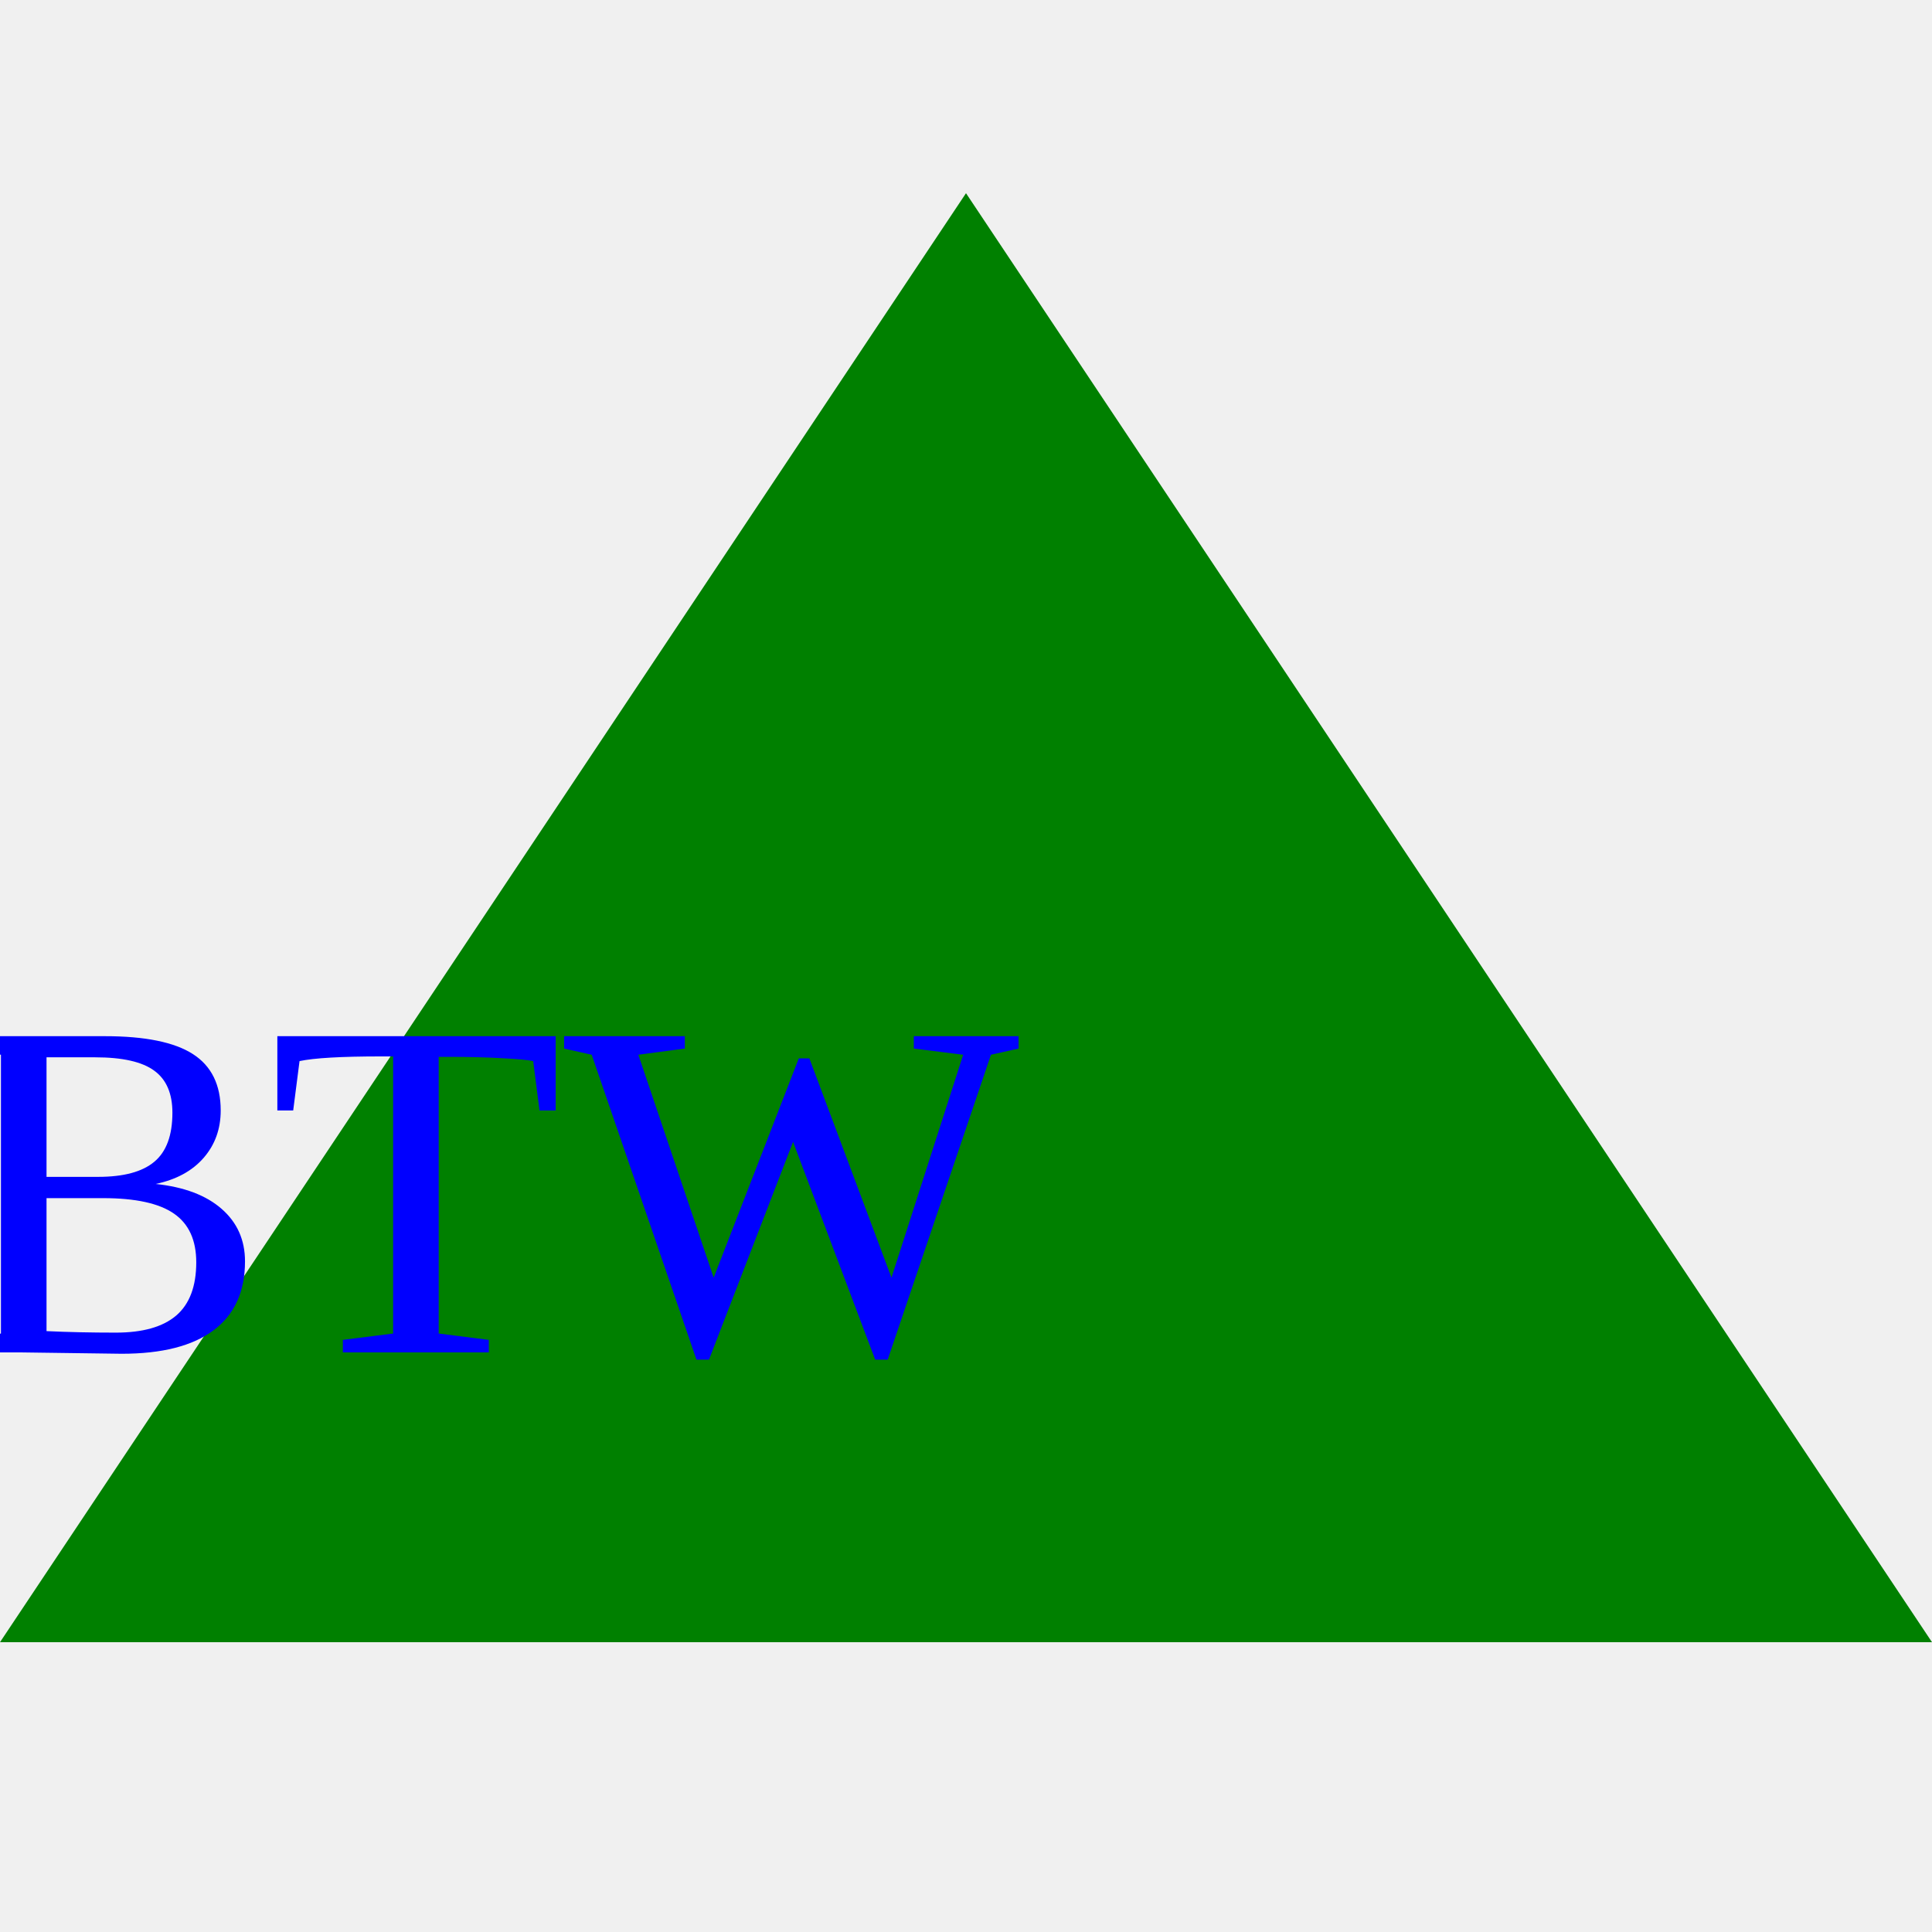
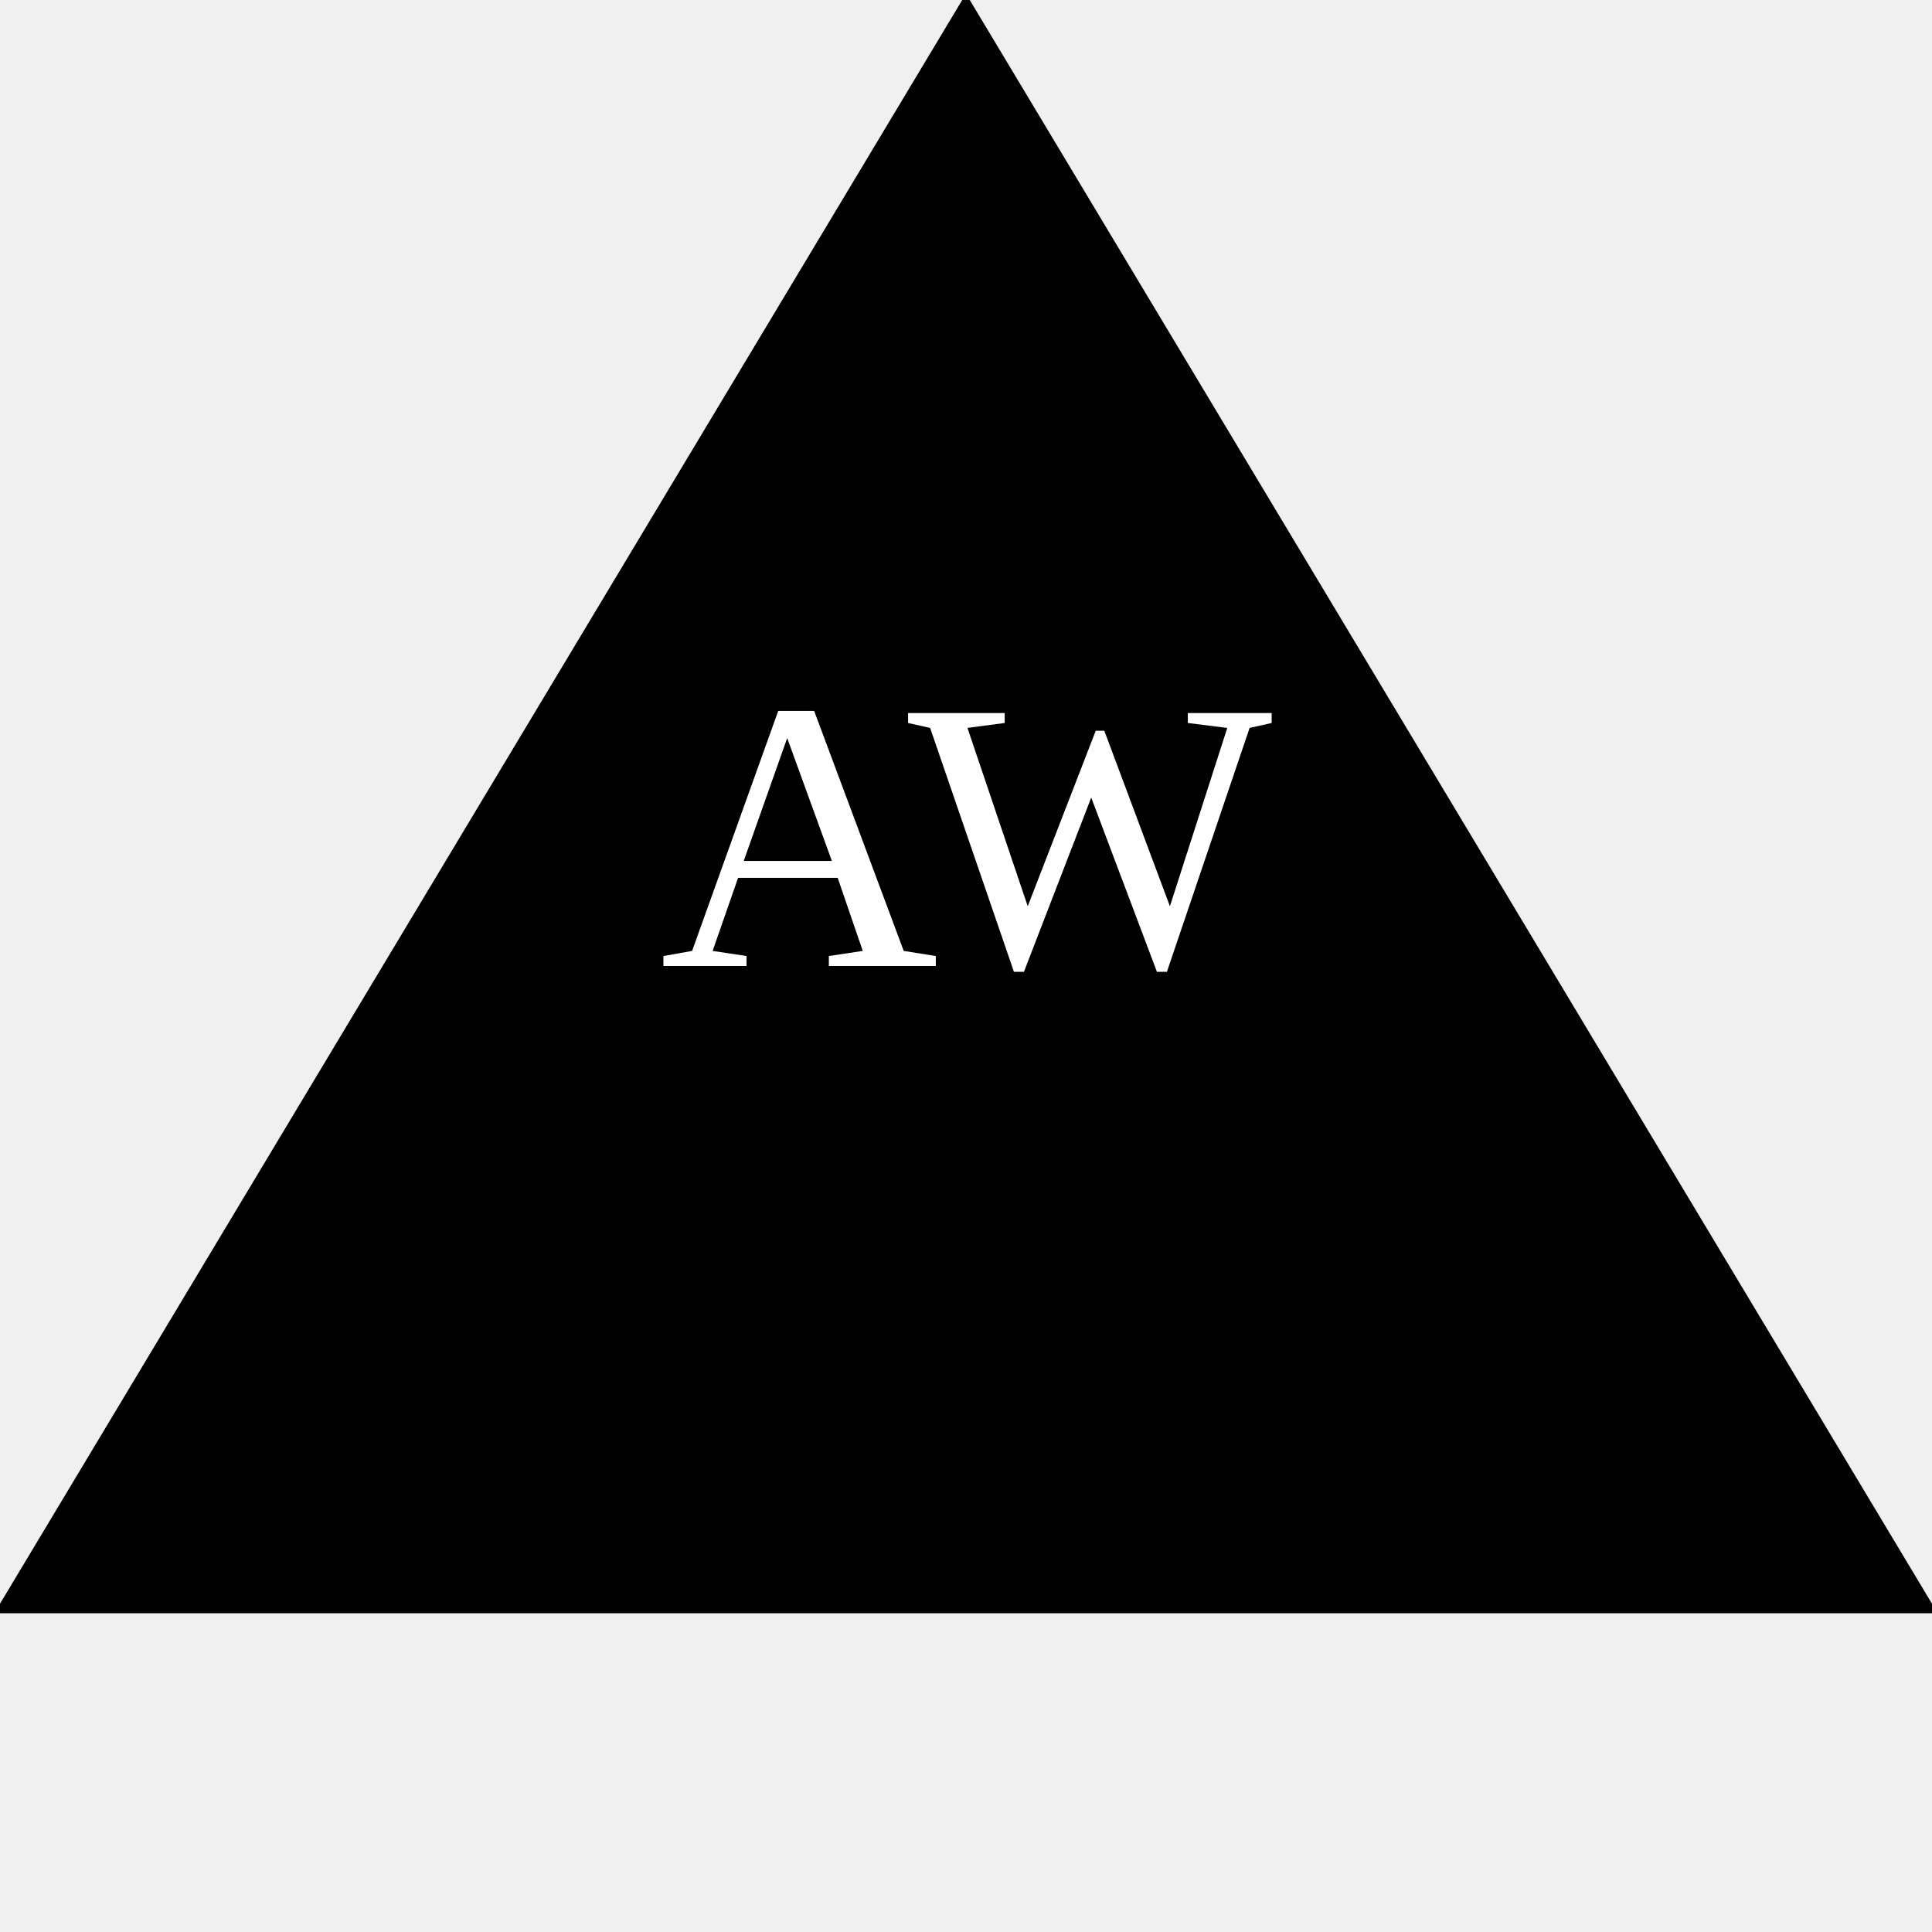
- <svg xmlns="http://www.w3.org/2000/svg" version="1.1" width="200" height="200">
-   <polygon fill="green" points="100,20 200,170 0,170" />
-   <text x="50" y="140" font-size="50" text-anchor="middle" fill="blue">BTW</text>
+ <svg xmlns="http://www.w3.org/2000/svg" version="1.1" width="300" height="300" style="padding-top: 20px; padding-left: 20px;">
+   <polygon fill="BLACK" points="150,0 300,250 0,250" stroke="black" stroke-width="1" />
+   <text x="50%" y="50%" font-size="60" text-anchor="middle" alignment-baseline="middle" fill="WHITE" style="text-shadow: 3px 3px black;">AW</text>
</svg>
